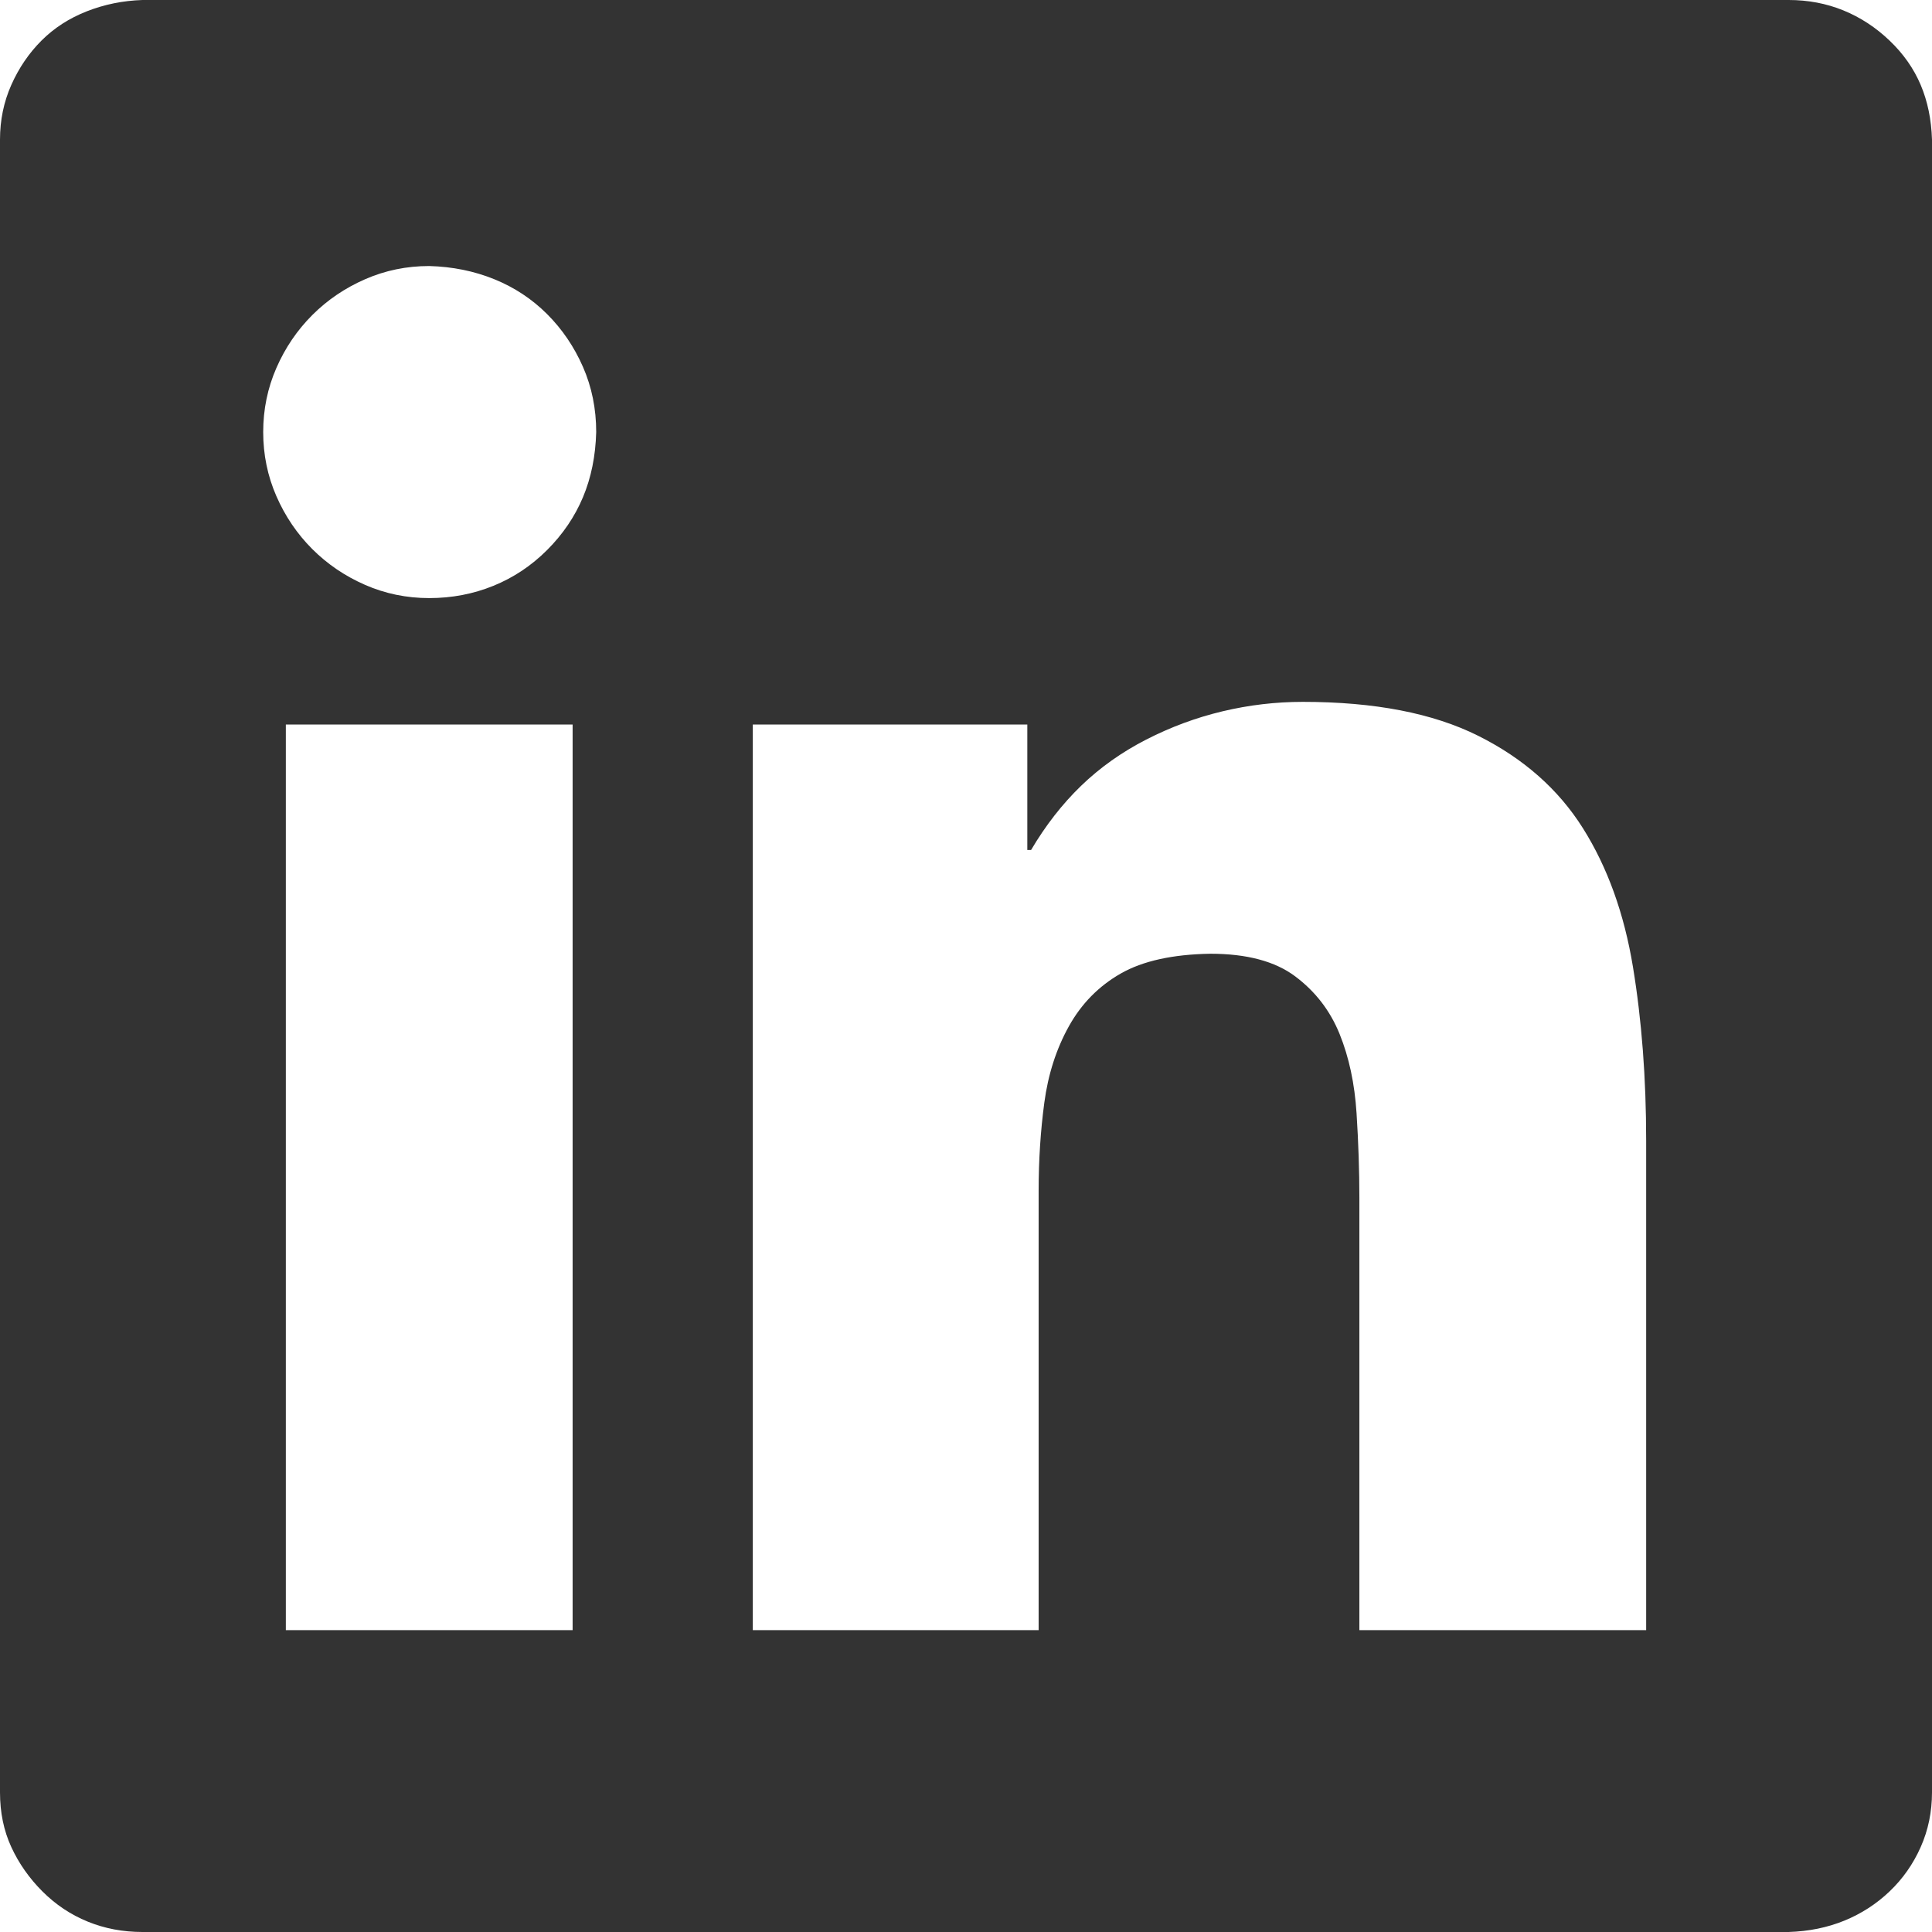
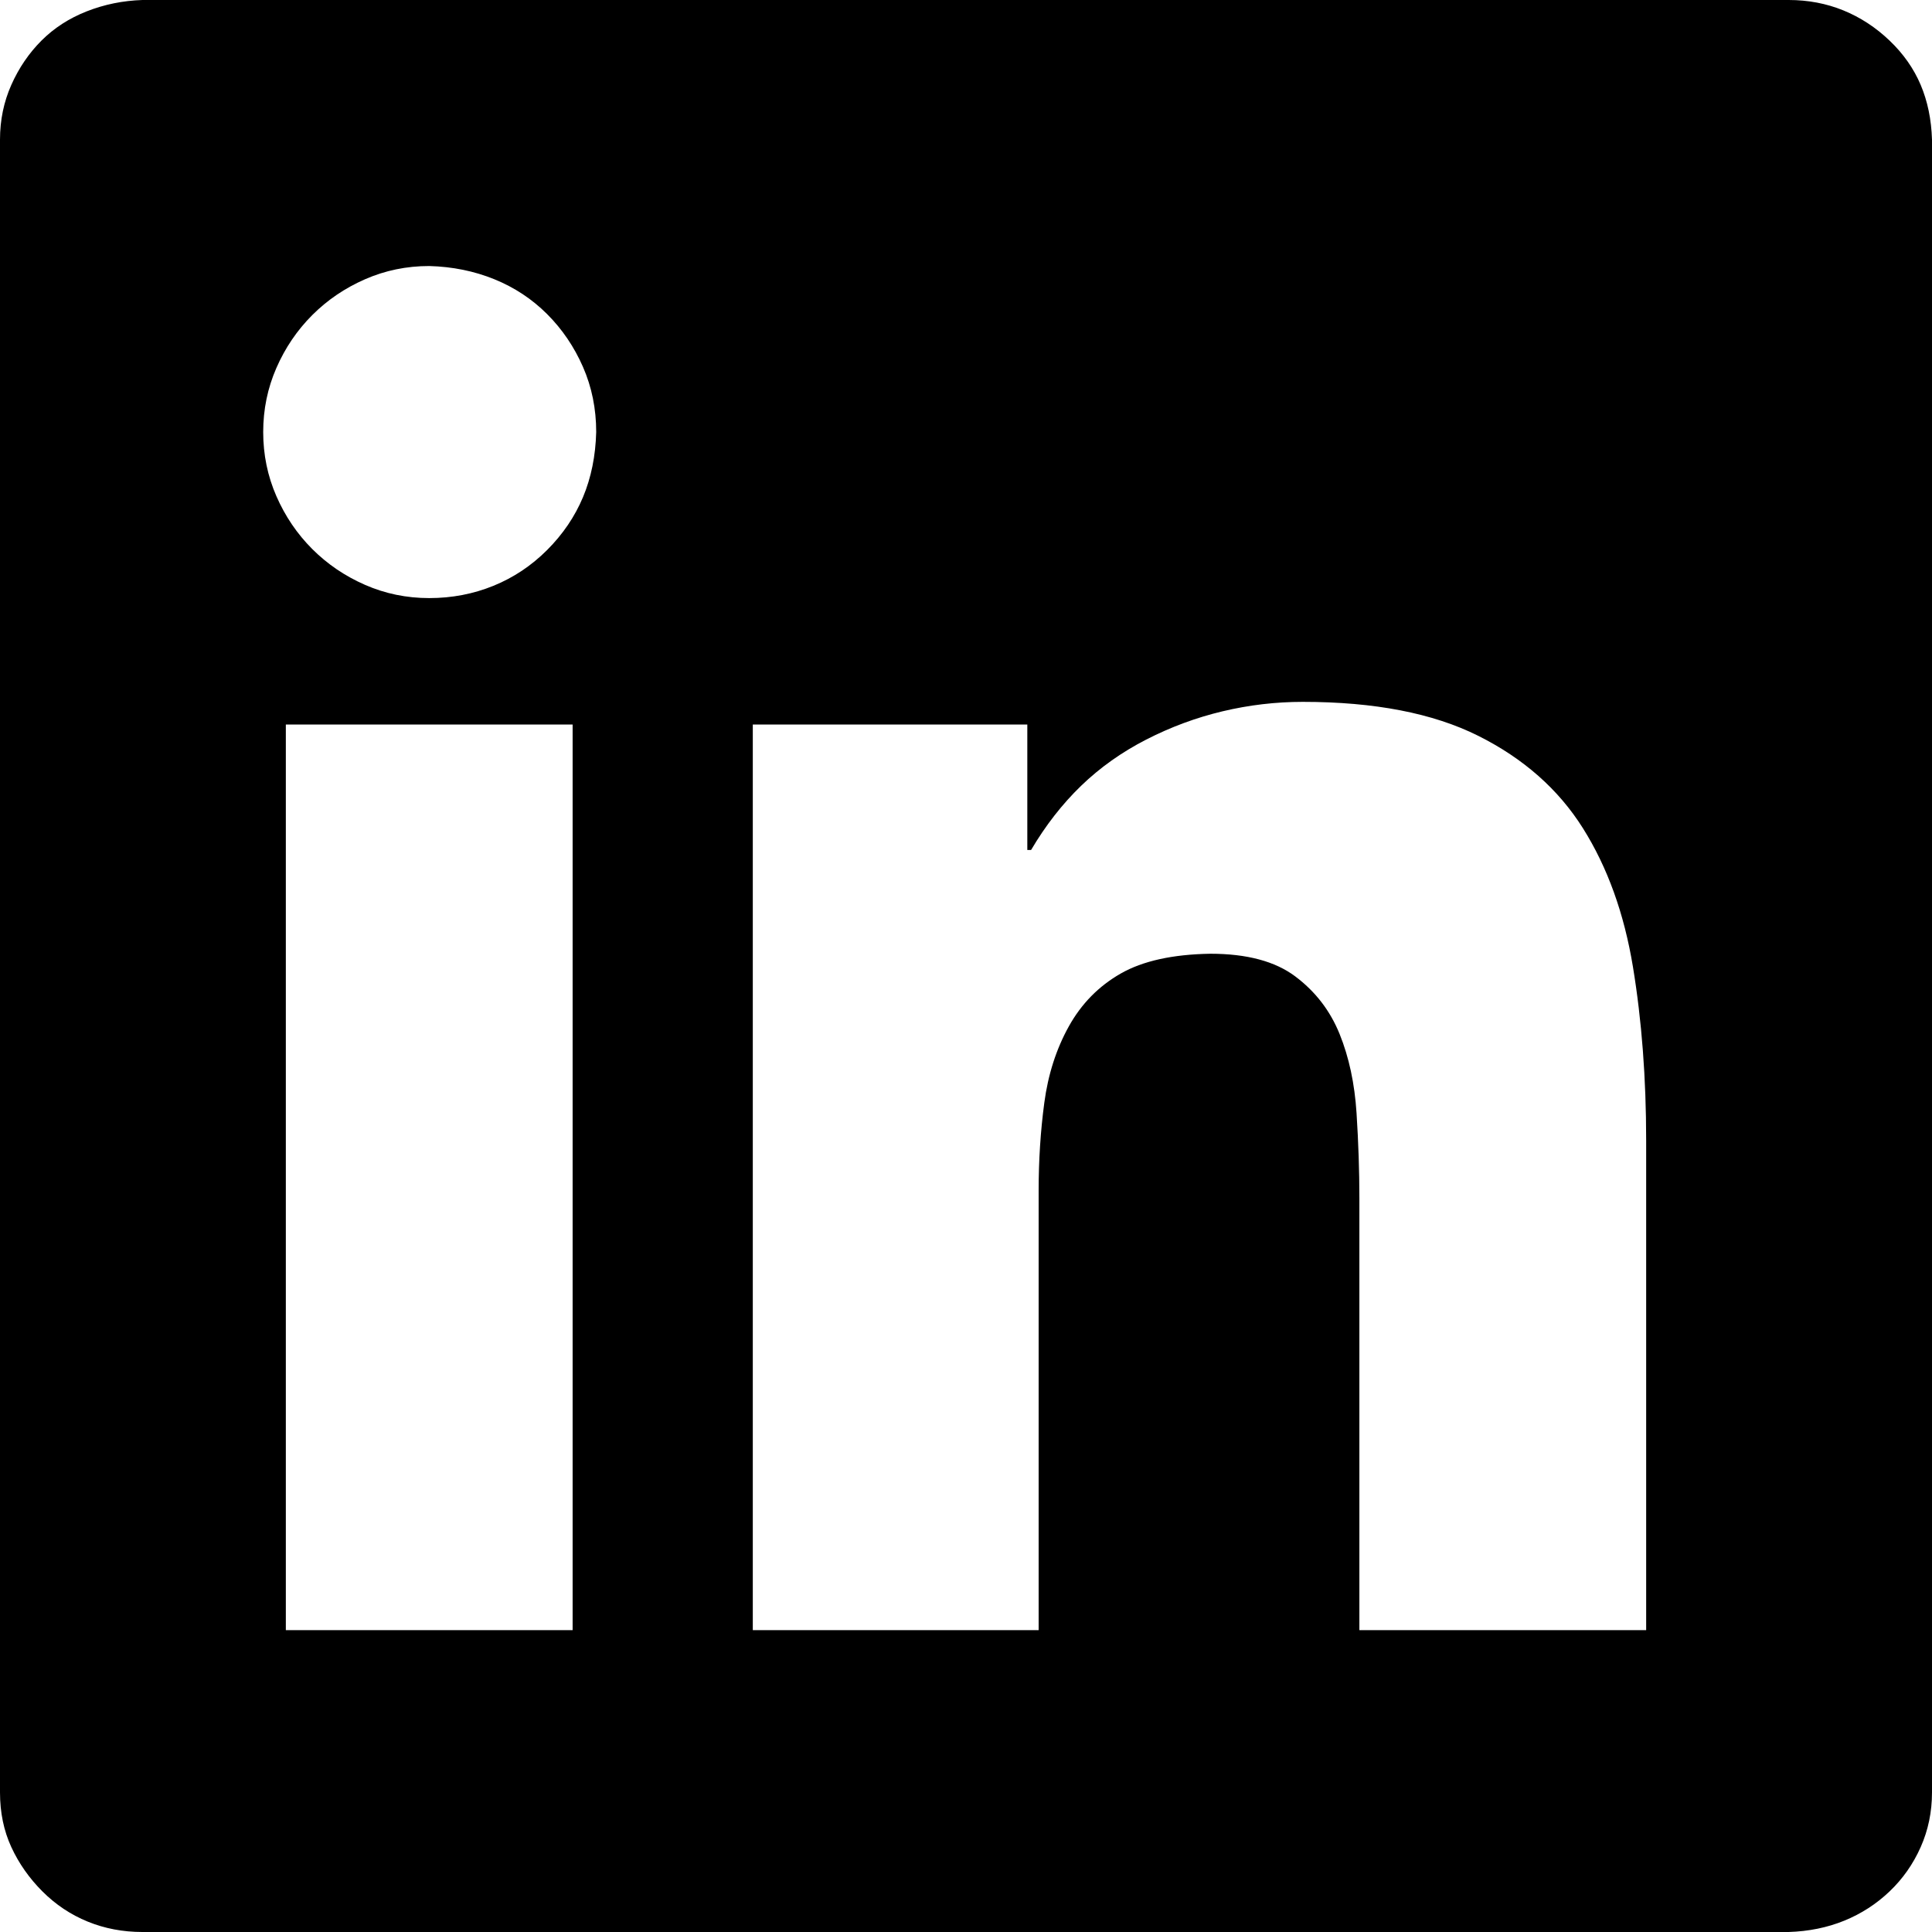
<svg xmlns="http://www.w3.org/2000/svg" viewBox="0 0 2048 2048">
-   <path d="M1896 0q31 0 58 11t49 32 33 47 12 58v1752q0 31-12 58t-33 47-48 31-59 12H151q-31 0-58-11t-48-32-33-47-12-58V148q0-31 12-58t32-47 48-31 59-12h1745zM607 1728V768H303v960h304zM455 634q36 0 68-13t57-38 38-56 14-69q0-37-14-69t-38-56-56-37-69-14q-36 0-68 14t-56 38-38 56-14 68q0 36 14 68t38 56 56 38 68 14zm1290 1094v-519q0-99-14-184t-53-147-111-98-186-36q-43 0-85 10t-81 30-69 49-53 68h-4V768H798v960h303v-466q0-48 6-93t26-81 55-56 95-21q58 0 90 24t47 61 18 84 3 90v458h304z" fill="#333333" />
+   <path d="M1896 0q31 0 58 11t49 32 33 47 12 58v1752q0 31-12 58t-33 47-48 31-59 12H151q-31 0-58-11t-48-32-33-47-12-58V148q0-31 12-58t32-47 48-31 59-12h1745zM607 1728V768H303v960h304zM455 634q36 0 68-13t57-38 38-56 14-69q0-37-14-69t-38-56-56-37-69-14q-36 0-68 14t-56 38-38 56-14 68q0 36 14 68t38 56 56 38 68 14zm1290 1094v-519q0-99-14-184t-53-147-111-98-186-36q-43 0-85 10t-81 30-69 49-53 68h-4V768H798v960h303v-466q0-48 6-93t26-81 55-56 95-21q58 0 90 24t47 61 18 84 3 90v458h304z" />
</svg>
